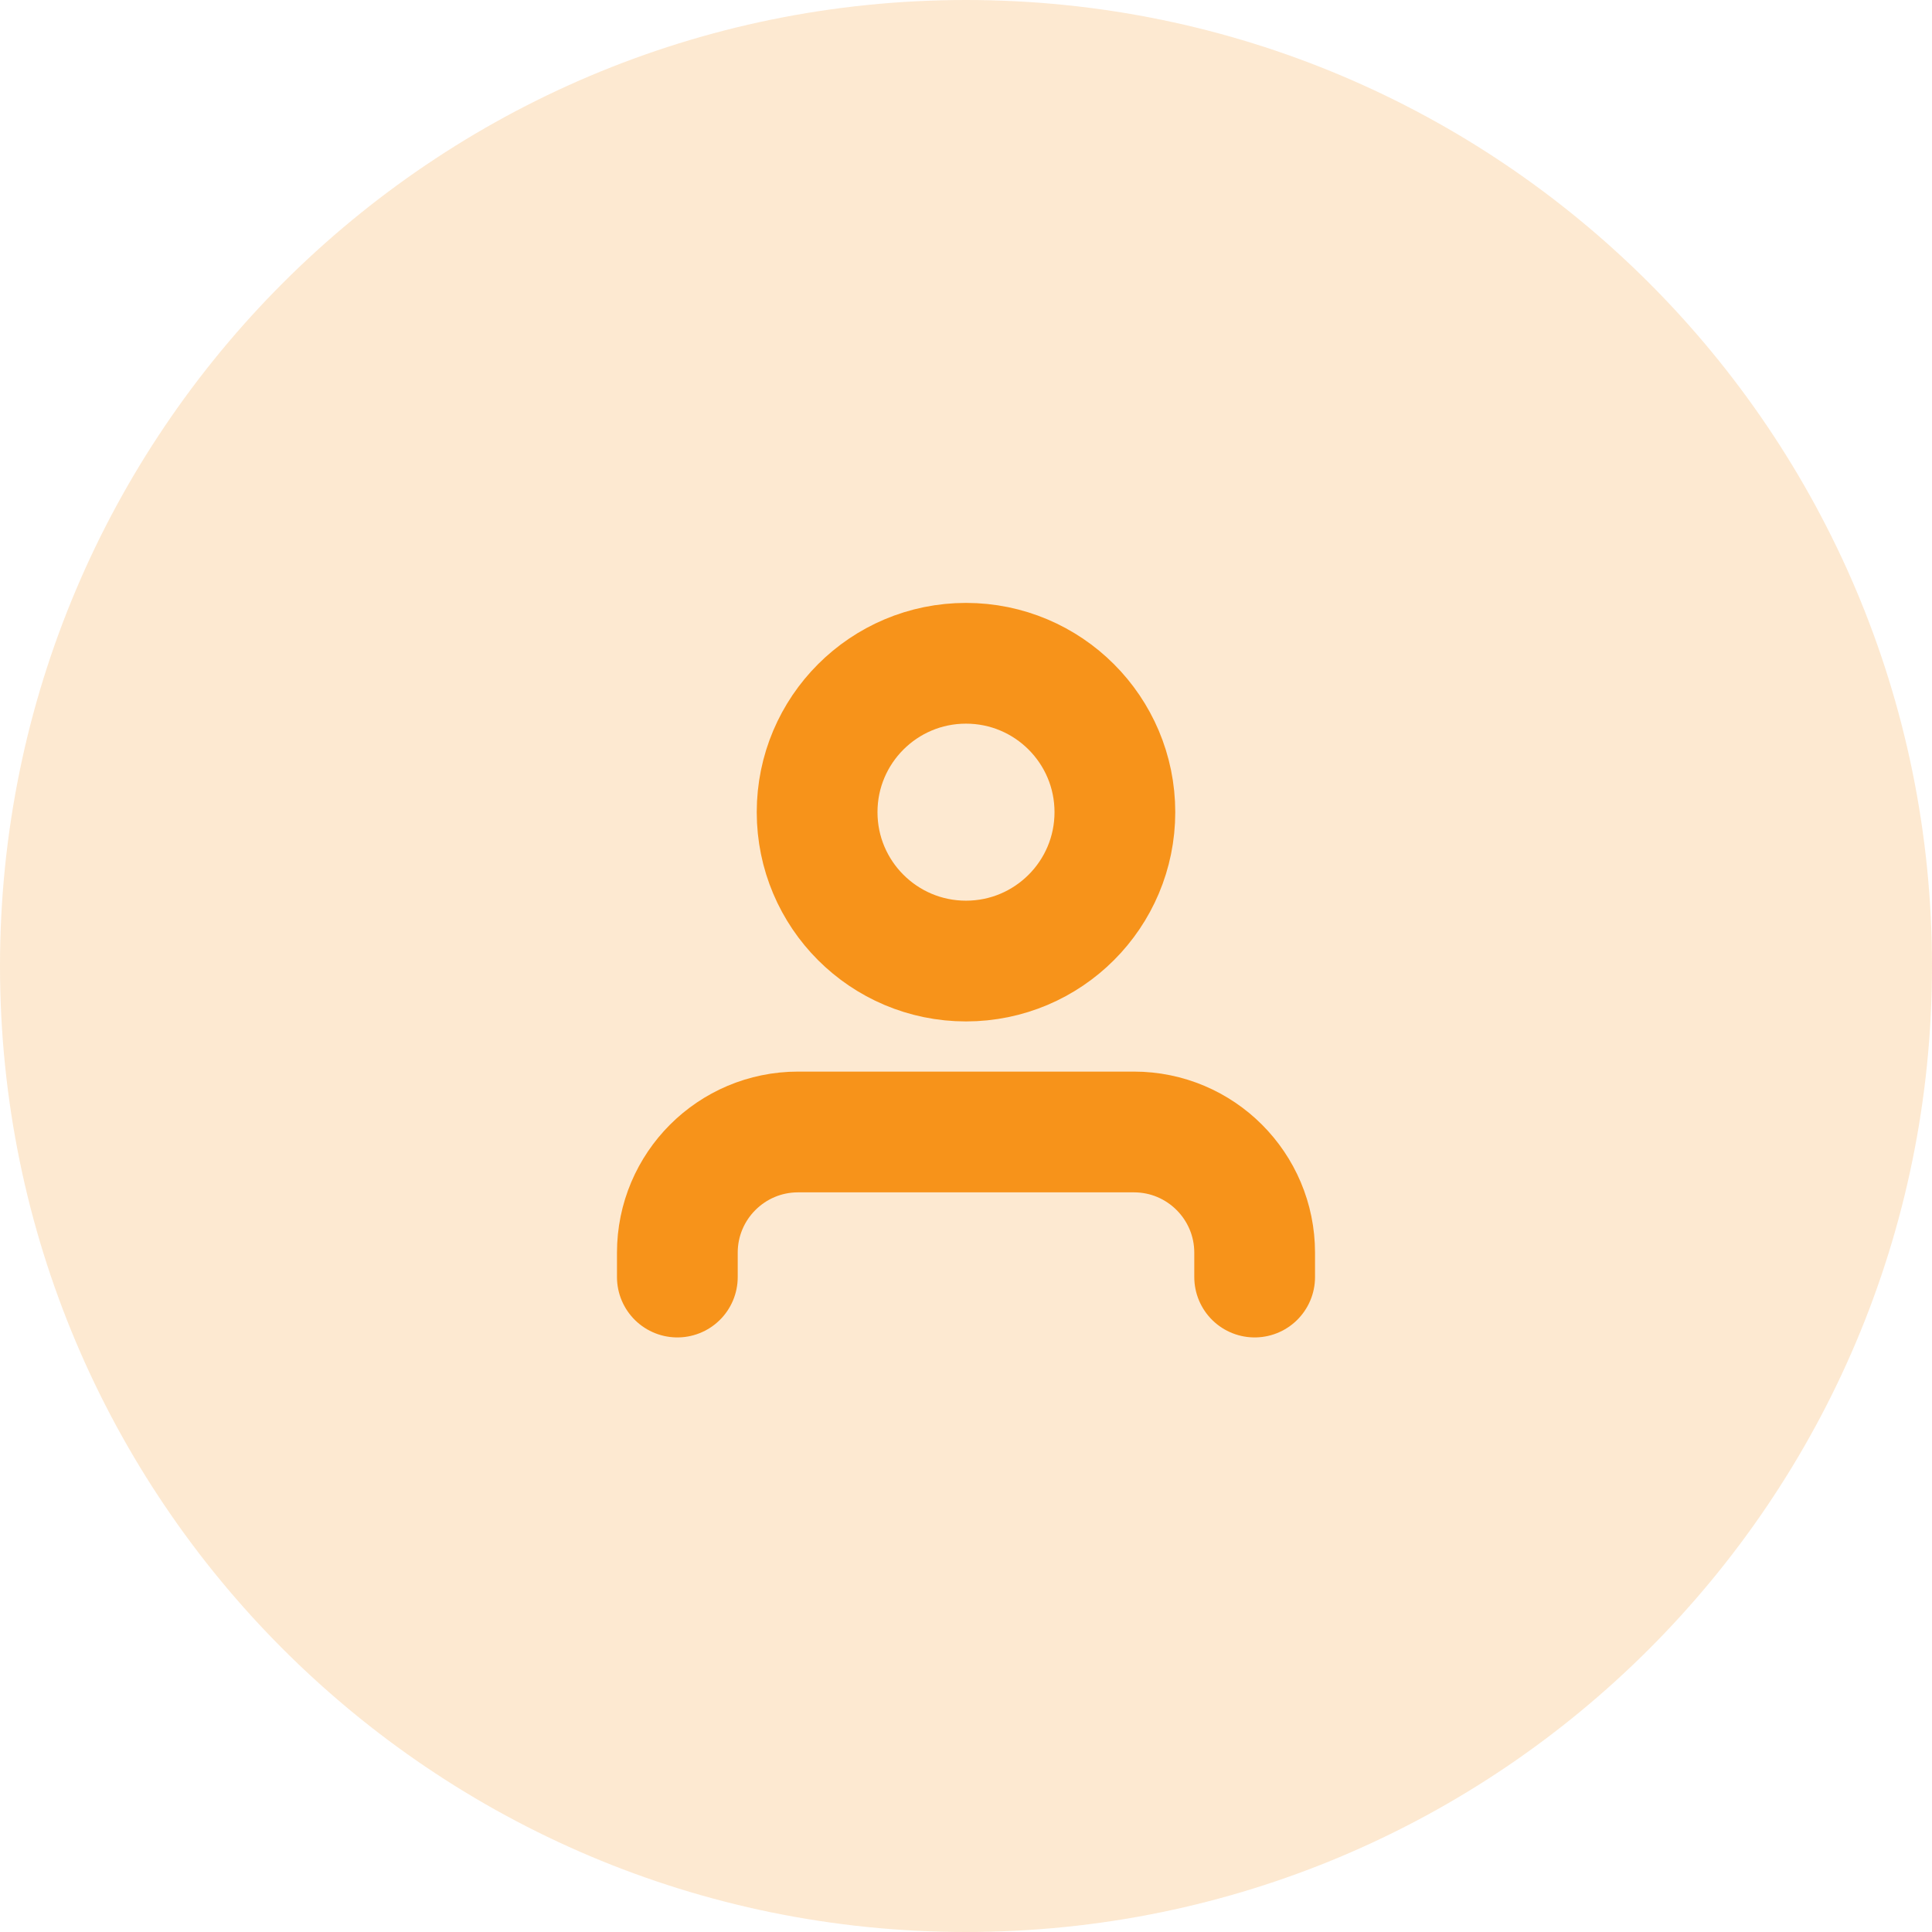
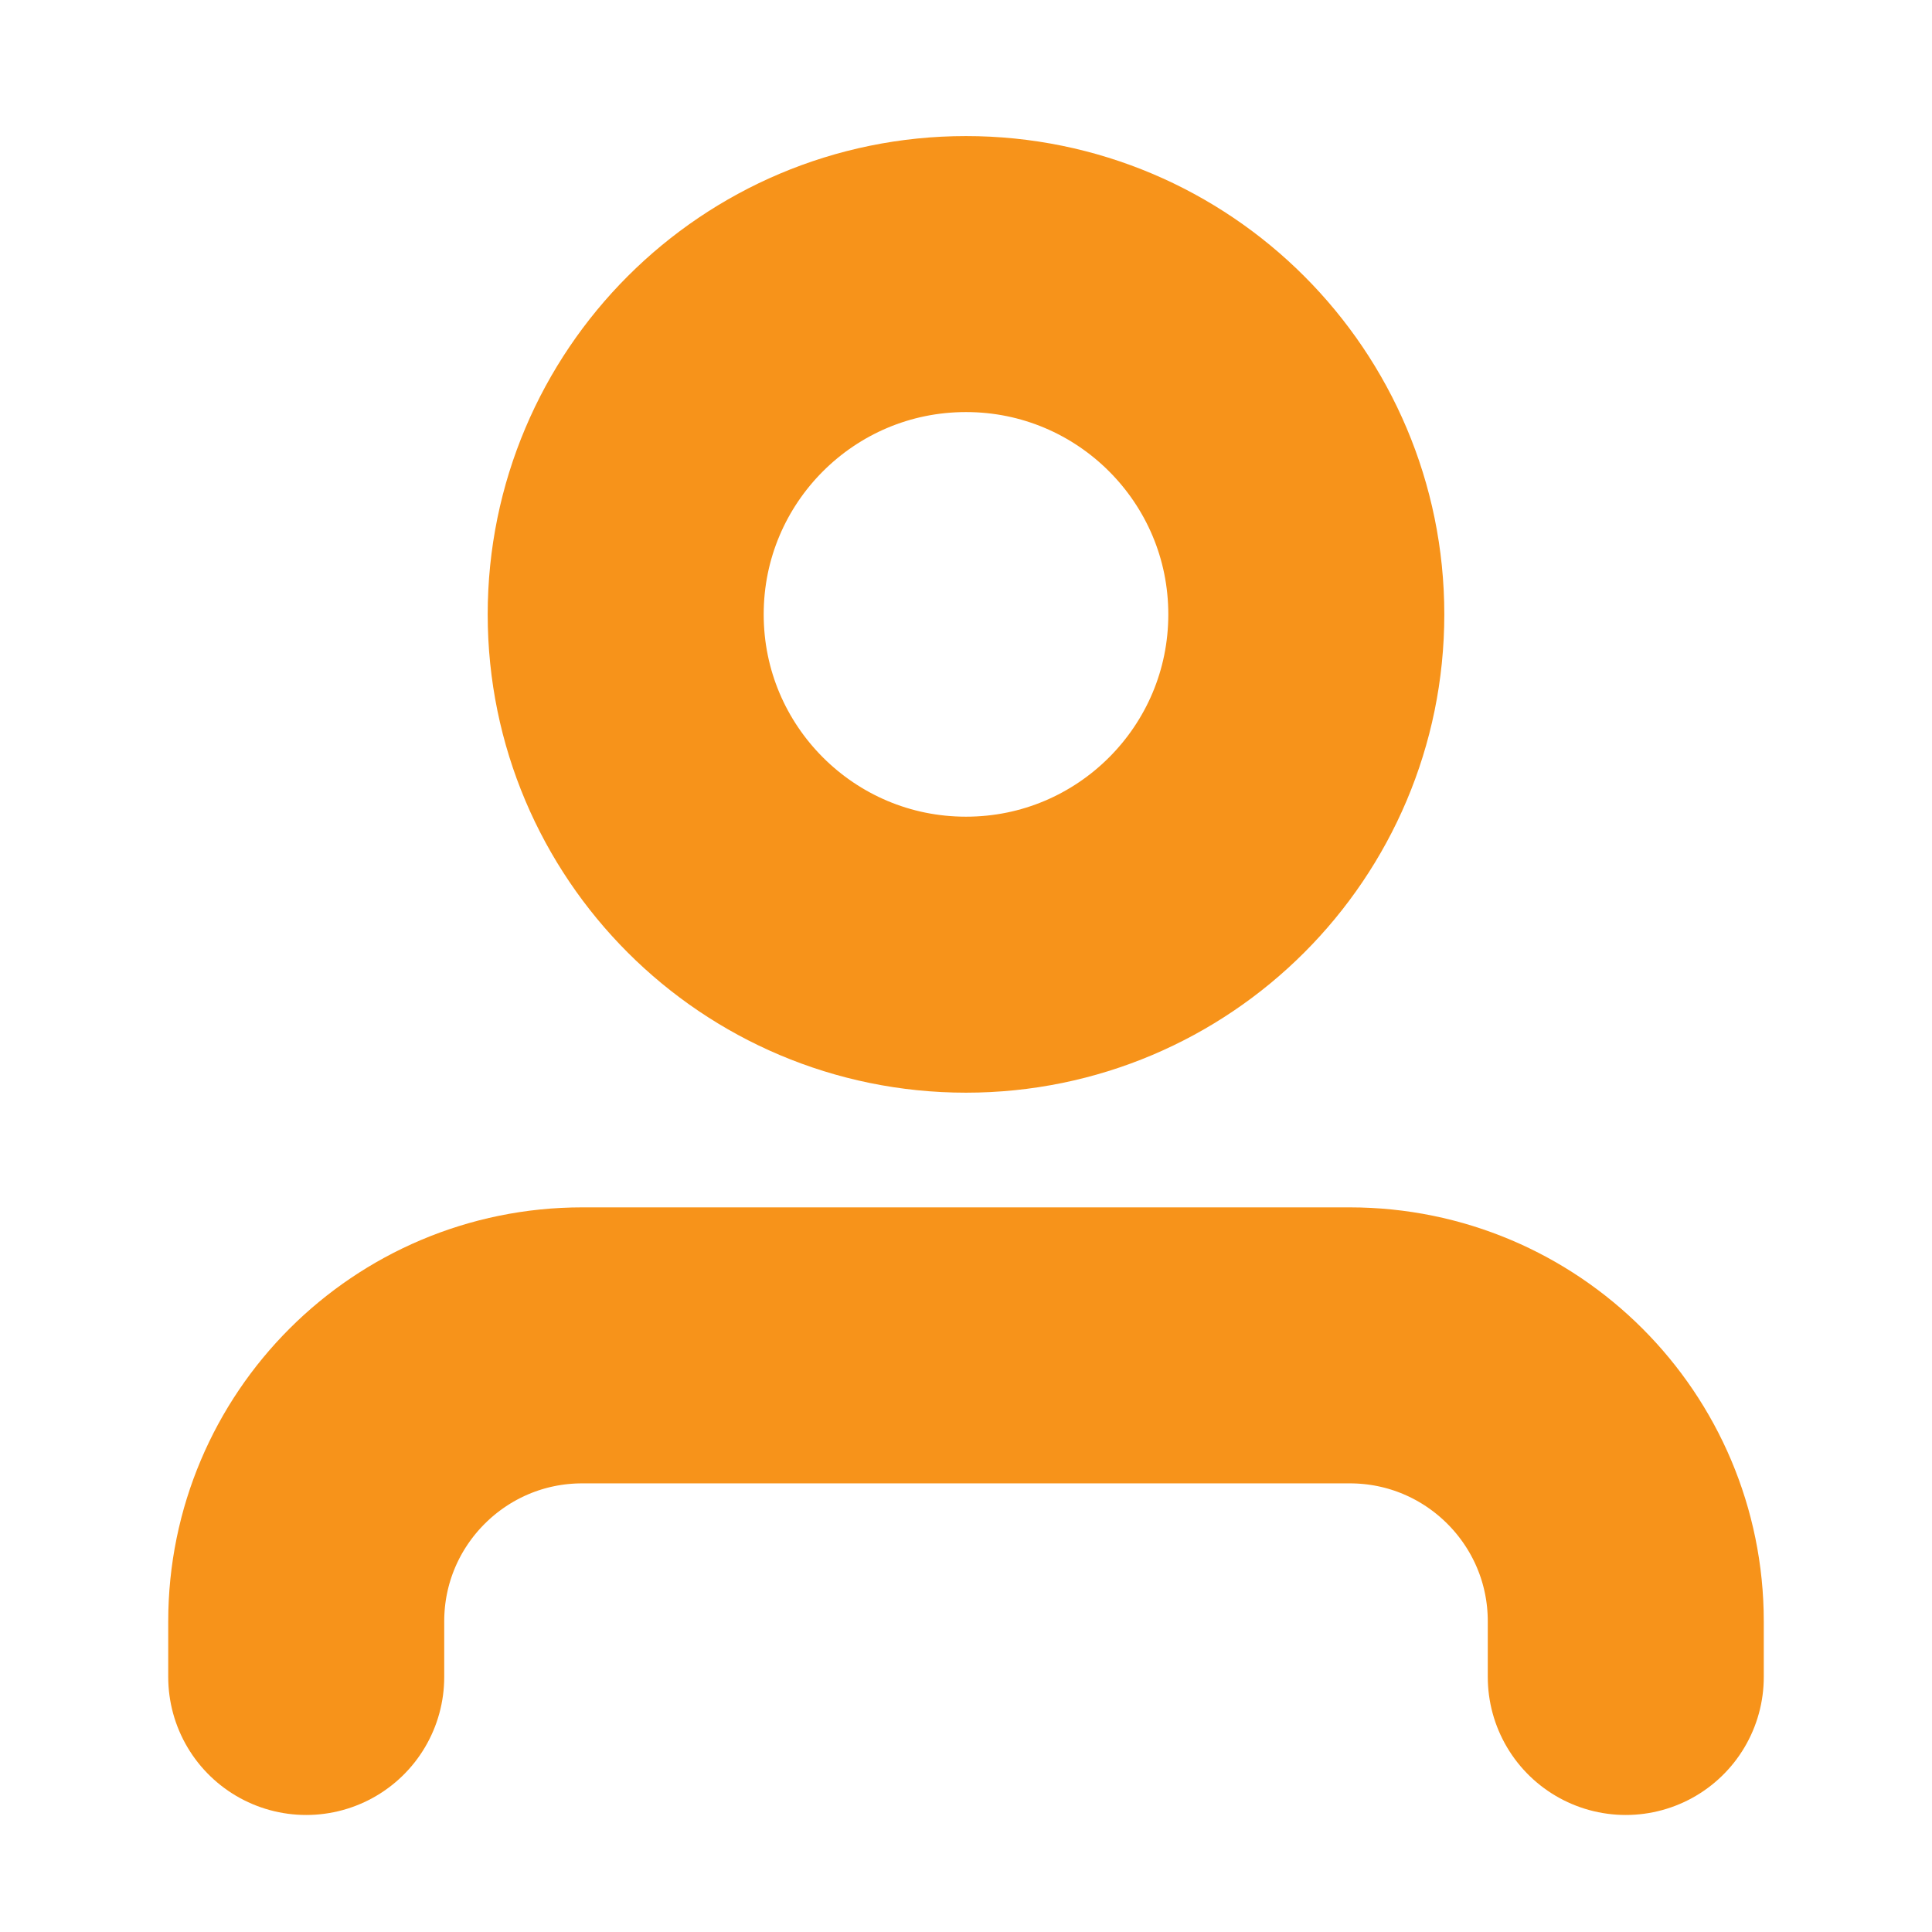
- <svg xmlns="http://www.w3.org/2000/svg" width="32" height="32" viewBox="0 0 32 32" fill="none">
-   <circle cx="16" cy="16" r="16" fill="#F7931A" fill-opacity="0.2" />
-   <circle cx="16" cy="13.452" r="2.466" stroke="#F7931A" stroke-width="2" stroke-linecap="round" stroke-linejoin="round" />
-   <path d="M11.219 21.152V20.749C11.219 19.645 12.114 18.749 13.219 18.749H18.781C19.886 18.749 20.781 19.645 20.781 20.749V21.152" stroke="#F7931A" stroke-width="2" stroke-linecap="round" stroke-linejoin="round" />
+ <svg xmlns="http://www.w3.org/2000/svg" width="14" height="14" viewBox="0 0 14 14" fill="none">
+   <circle cx="7" cy="4.452" r="2.466" stroke="#F7931A" stroke-width="2" stroke-linecap="round" stroke-linejoin="round" />
+   <path d="M2.219 12.152V11.749C2.219 10.645 3.115 9.749 4.219 9.749H9.781C10.886 9.749 11.781 10.645 11.781 11.749V12.152" stroke="#F7931A" stroke-width="2" stroke-linecap="round" stroke-linejoin="round" />
</svg>
